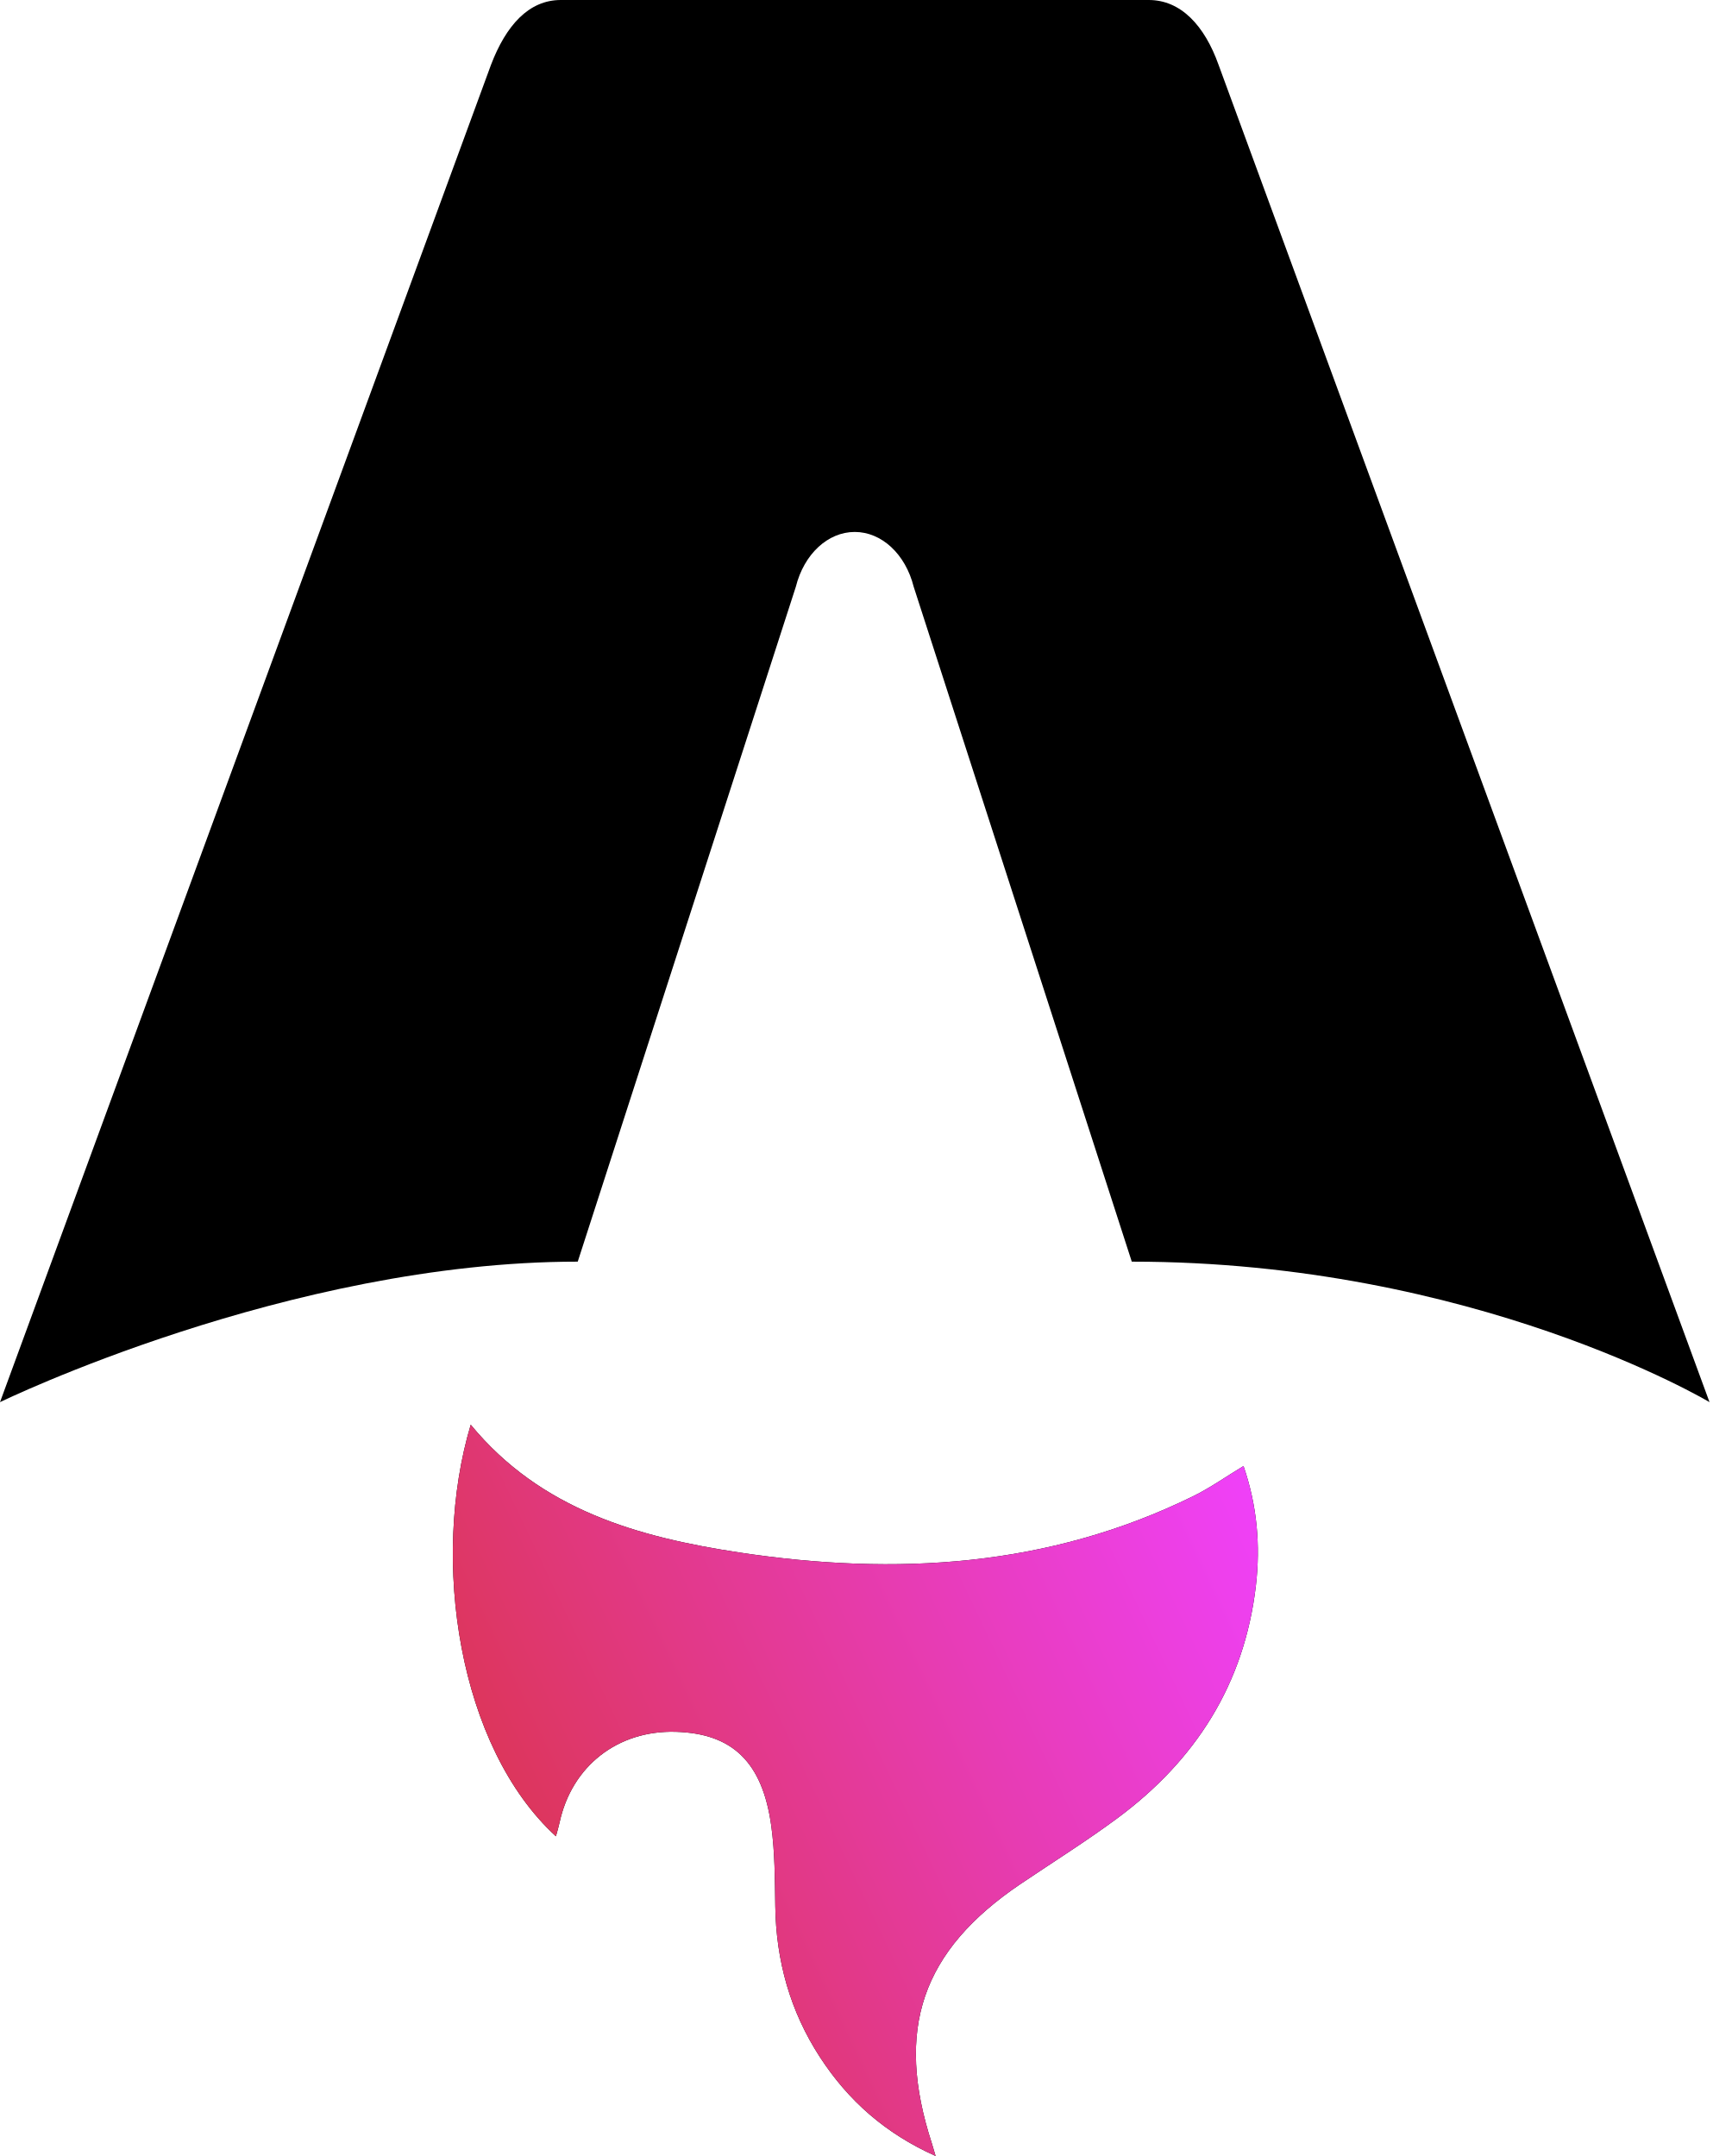
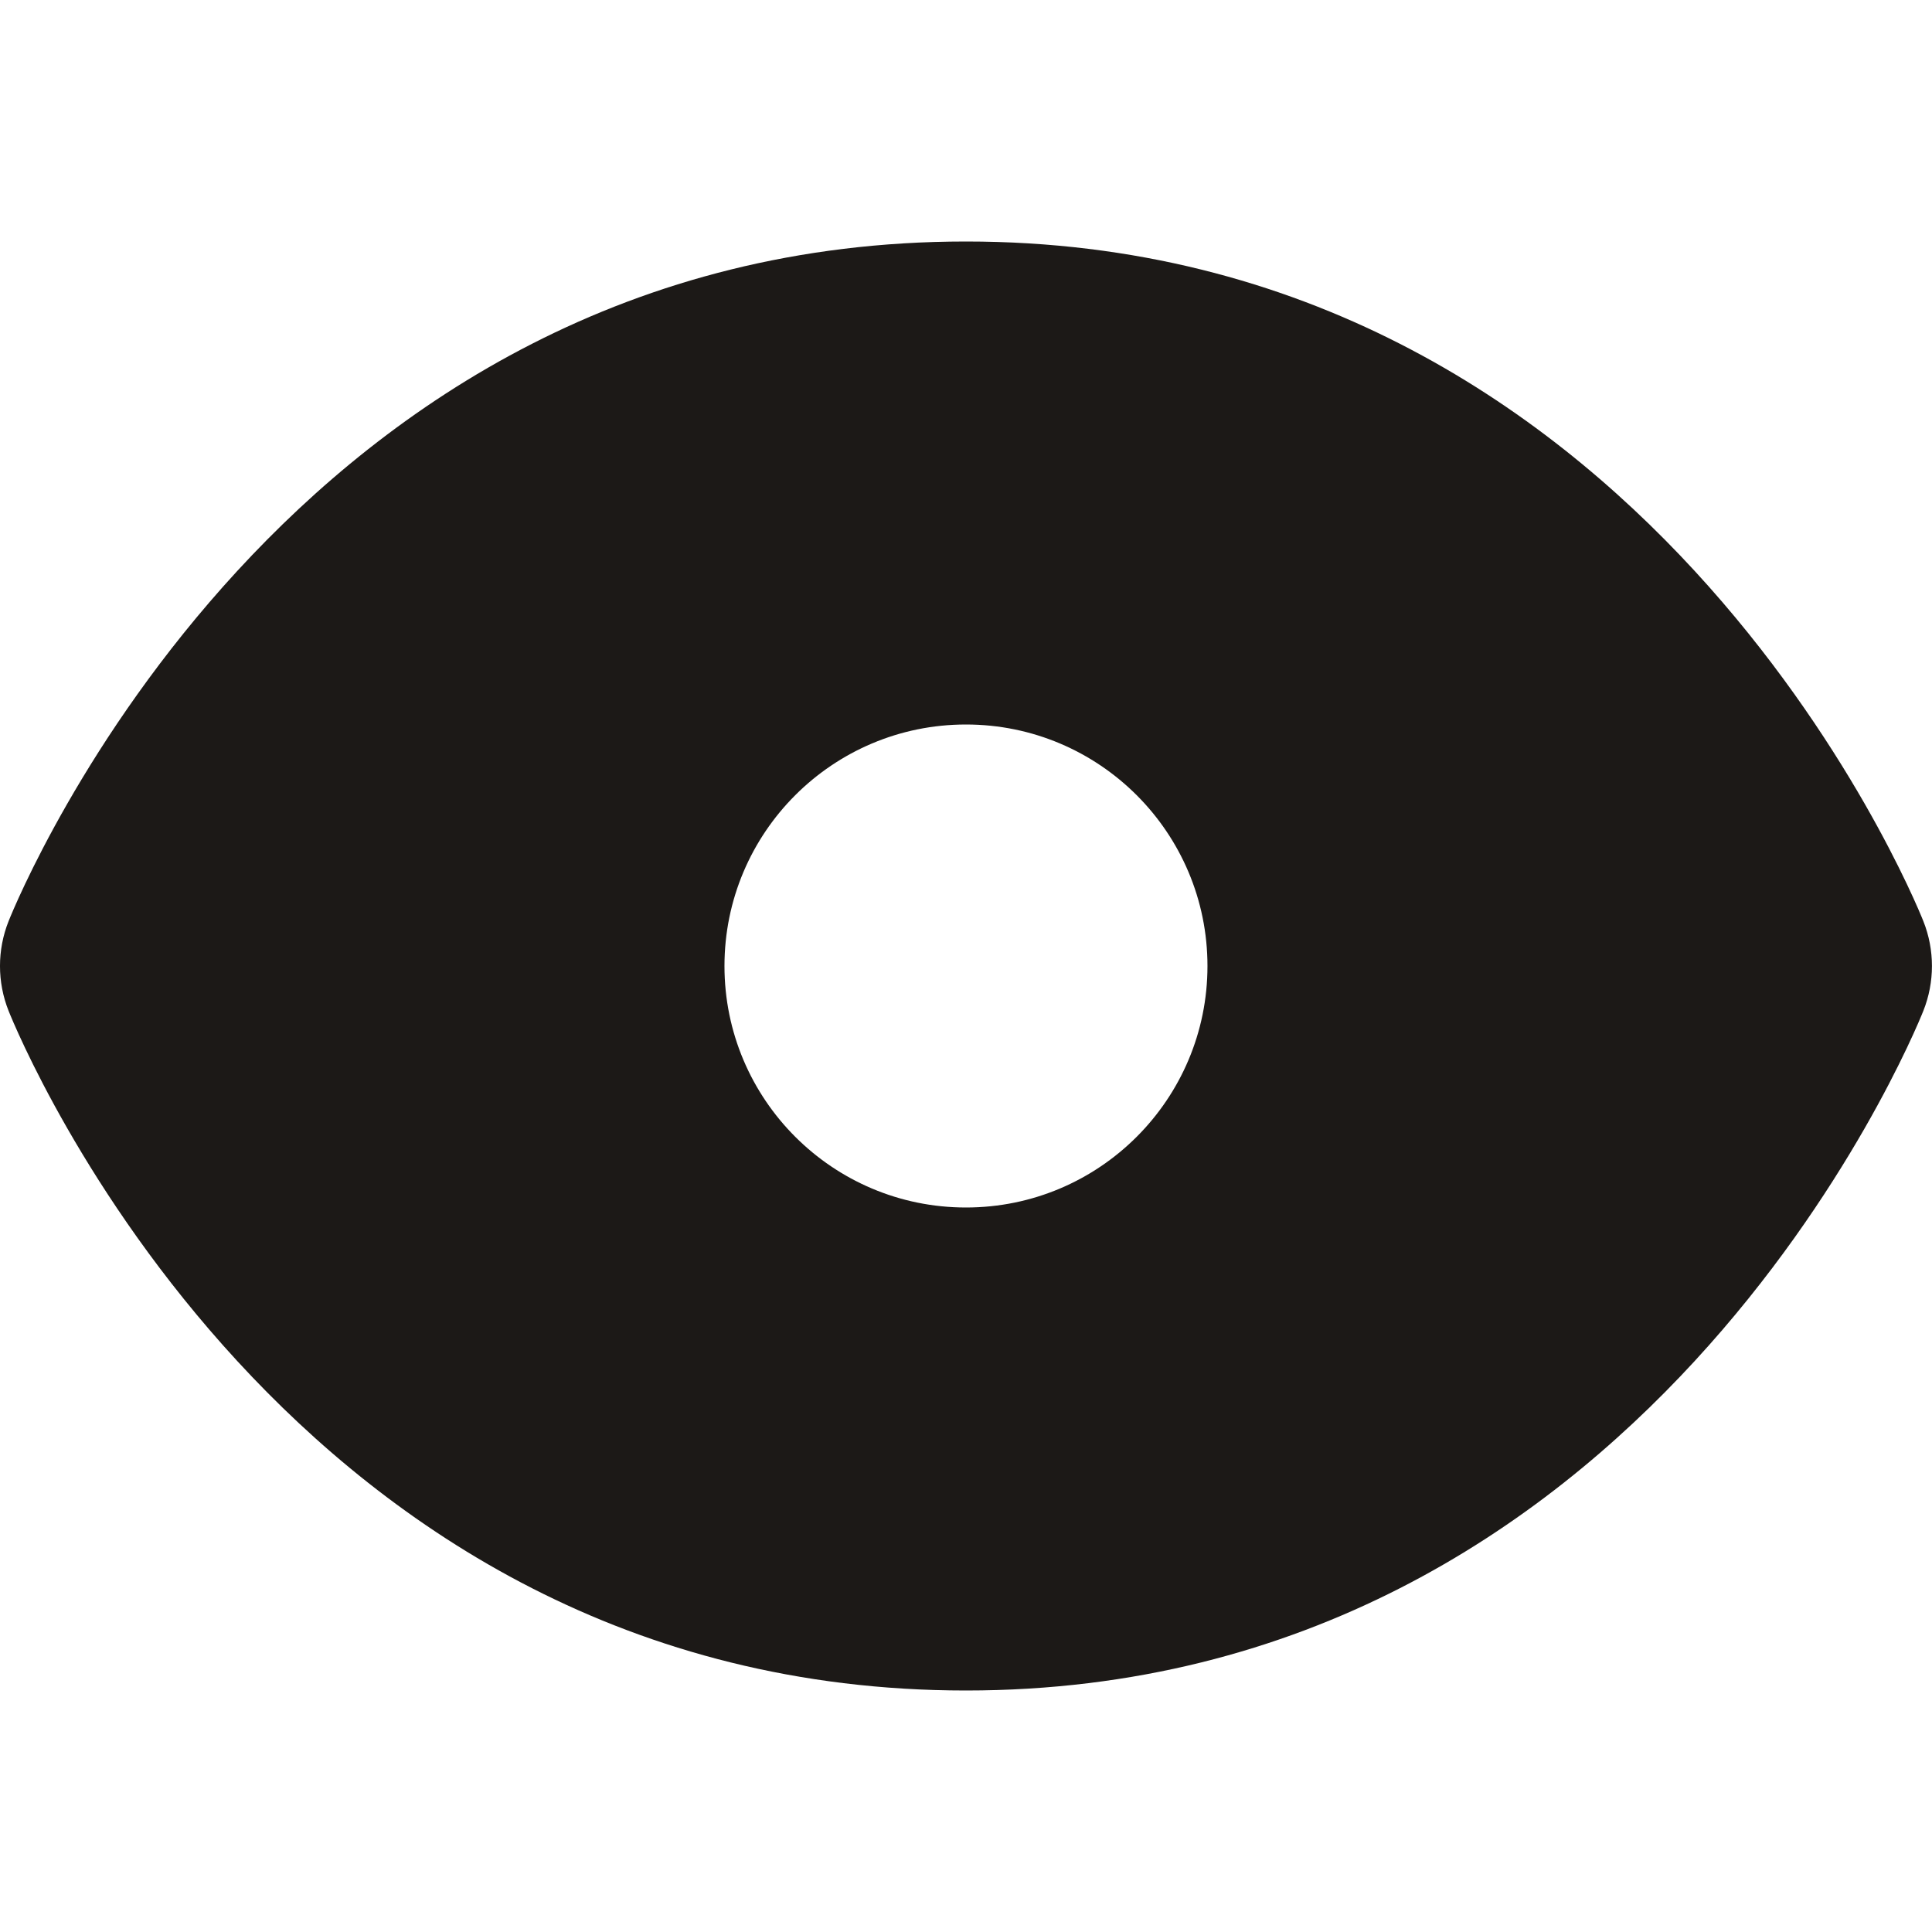
- <svg xmlns="http://www.w3.org/2000/svg" width="85" height="107" viewBox="0 0 85 107" fill="none">
-   <path fill="black" d="M27.589 91.136C22.756 86.718 21.344 77.433 23.358 70.707C26.85 74.948 31.689 76.291 36.7 77.05C44.438 78.22 52.036 77.782 59.223 74.246C60.045 73.841 60.805 73.303 61.704 72.757C62.378 74.714 62.553 76.689 62.318 78.7C61.745 83.596 59.309 87.378 55.433 90.245C53.883 91.392 52.244 92.417 50.643 93.498C45.726 96.821 44.396 100.718 46.243 106.386C46.287 106.525 46.327 106.663 46.426 107C43.916 105.876 42.082 104.24 40.684 102.089C39.209 99.819 38.507 97.308 38.47 94.591C38.451 93.269 38.451 91.934 38.273 90.631C37.839 87.453 36.347 86.03 33.536 85.948C30.652 85.864 28.37 87.647 27.765 90.455C27.719 90.671 27.652 90.884 27.585 91.134L27.589 91.136Z" />
-   <path fill="url(#paint0_linear_1_59)" d="M27.589 91.136C22.756 86.718 21.344 77.433 23.358 70.707C26.85 74.948 31.689 76.291 36.7 77.05C44.438 78.22 52.036 77.782 59.223 74.246C60.045 73.841 60.805 73.303 61.704 72.757C62.378 74.714 62.553 76.689 62.318 78.7C61.745 83.596 59.309 87.378 55.433 90.245C53.883 91.392 52.244 92.417 50.643 93.498C45.726 96.821 44.396 100.718 46.243 106.386C46.287 106.525 46.327 106.663 46.426 107C43.916 105.876 42.082 104.24 40.684 102.089C39.209 99.819 38.507 97.308 38.47 94.591C38.451 93.269 38.451 91.934 38.273 90.631C37.839 87.453 36.347 86.03 33.536 85.948C30.652 85.864 28.37 87.647 27.765 90.455C27.719 90.671 27.652 90.884 27.585 91.134L27.589 91.136Z" />
-   <path fill="black" d="M0 69.587C0 69.587 14.314 62.614 28.668 62.614L39.49 29.12C39.895 27.501 41.078 26.4 42.414 26.4C43.749 26.4 44.932 27.501 45.338 29.12L56.16 62.614C73.16 62.614 84.828 69.587 84.828 69.587C84.828 69.587 60.514 3.352 60.467 3.219C59.769 1.261 58.591 0 57.003 0H27.827C26.239 0 25.109 1.261 24.363 3.219C24.311 3.35 0 69.587 0 69.587Z" />
-   <defs>
-     <linearGradient id="paint0_linear_1_59" x1="22.47" y1="107" x2="69.145" y2="84.947" gradientUnits="userSpaceOnUse">
-       <stop stop-color="#D83333" />
-       <stop offset="1" stop-color="#F041FF" />
-     </linearGradient>
-   </defs>
+ <svg xmlns="http://www.w3.org/2000/svg" version="1.0" id="Layer_1" width="800px" height="800px" viewBox="0 0 64 64" enable-background="new 0 0 64 64" xml:space="preserve">
+   <path fill="#1c1917" d="M63.714,30.516C63.347,29.594,54.448,8,31.999,8S0.651,29.594,0.284,30.516  c-0.379,0.953-0.379,2.016,0,2.969C0.651,34.406,9.55,56,31.999,56s31.348-21.594,31.715-22.516  C64.093,32.531,64.093,31.469,63.714,30.516z M31.999,40c-4.418,0-8-3.582-8-8s3.582-8,8-8s8,3.582,8,8S36.417,40,31.999,40z" />
</svg>
